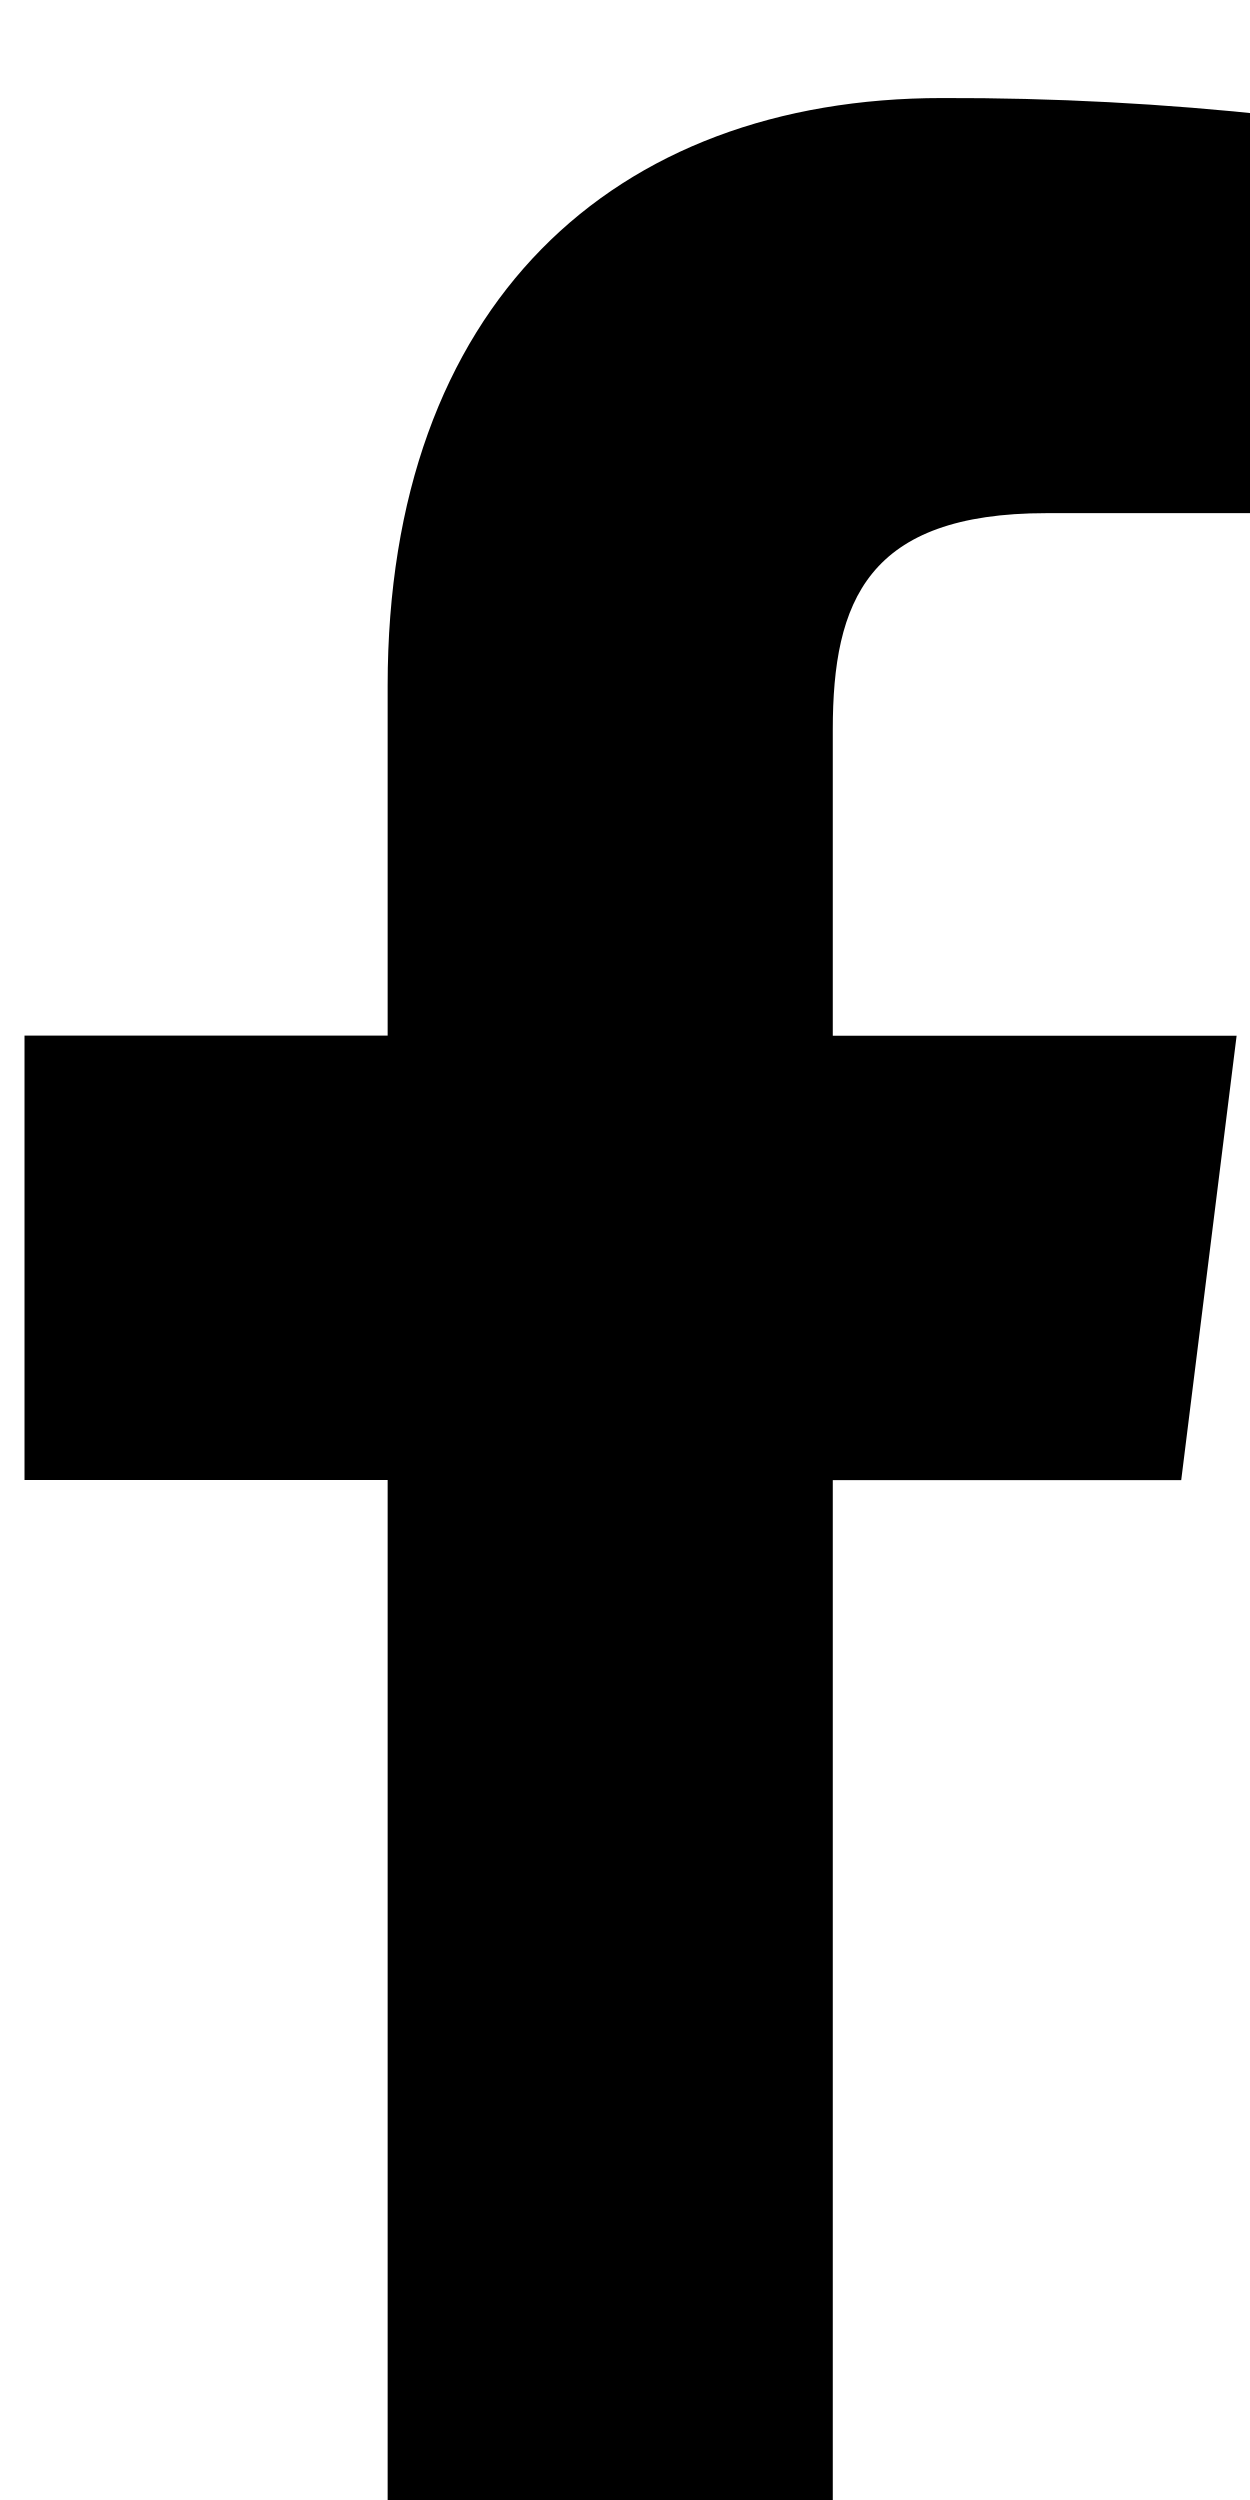
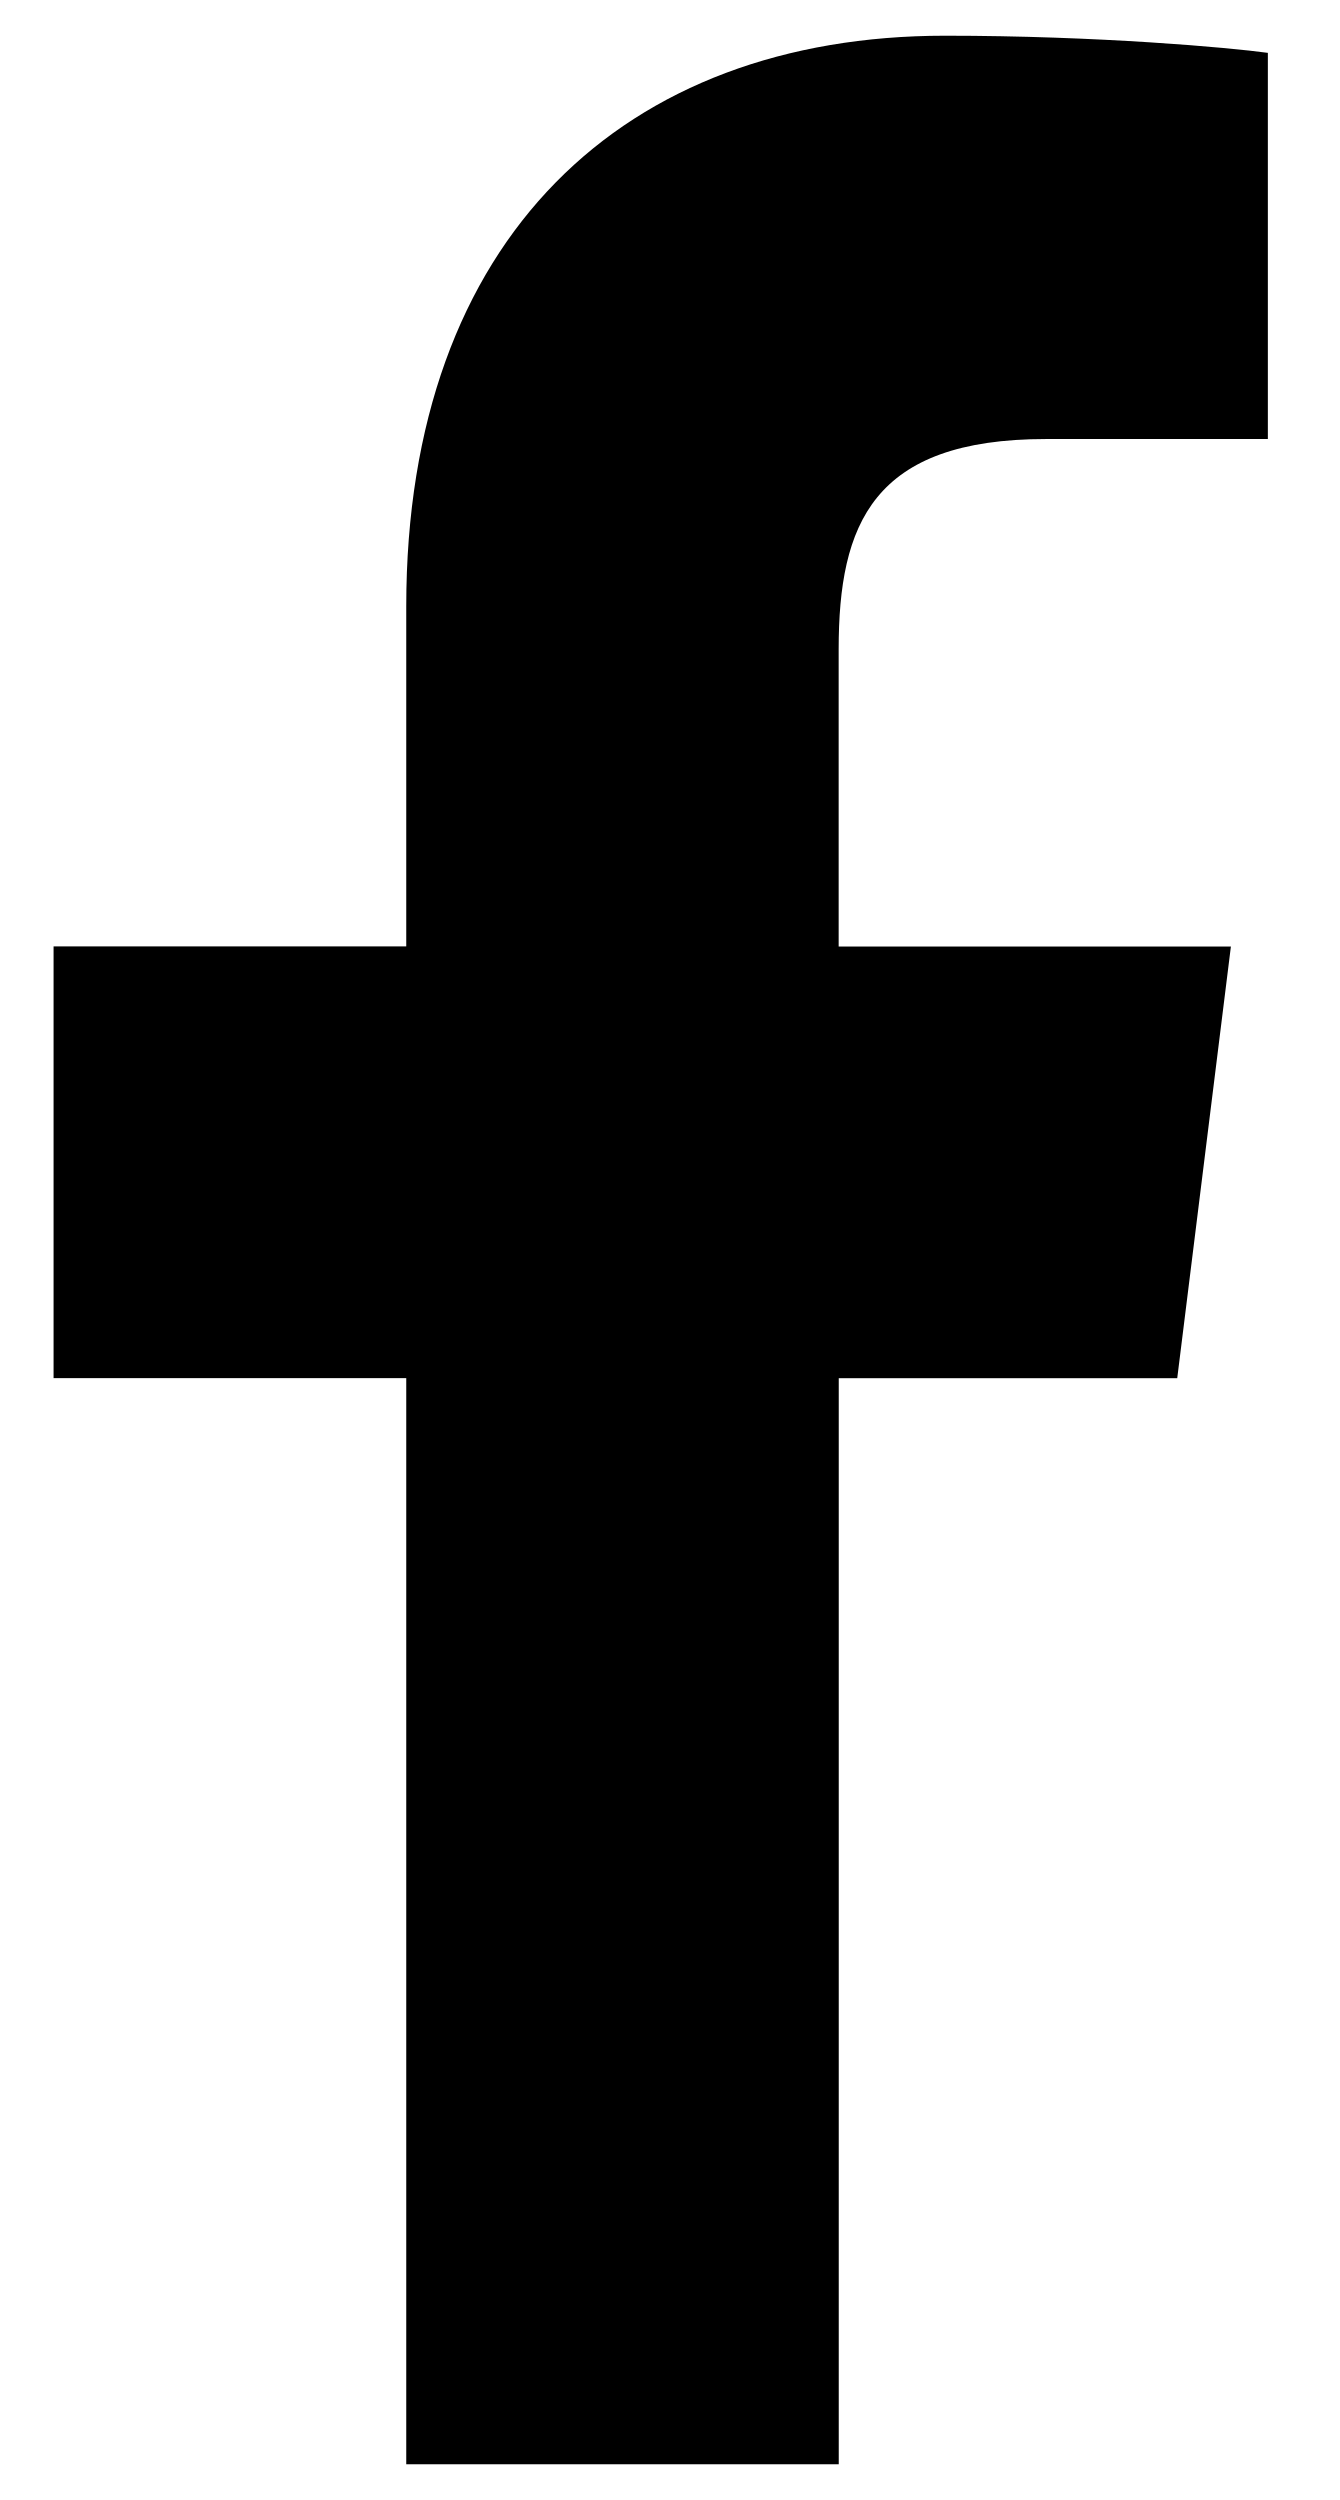
- <svg xmlns="http://www.w3.org/2000/svg">
-   <path d="M8.538 4.187H10.4V.943A24.401 24.401 0 007.687.8C5.002.8 3.163 2.489 3.163 5.593V8.45H.2v3.626h2.963V21.2h3.632v-9.123h2.843l.452-3.626H6.795V5.953c0-1.049.283-1.766 1.743-1.766z" />
+ <svg xmlns="http://www.w3.org/2000/svg" viewBox="0 0 15 28">
+   <path d="M11.717 4.917H14.2V0.592C13.772 0.533 12.298 0.4 10.583 0.4C7.003 0.4 4.55 2.652 4.55 6.791V10.6H0.6V15.435H4.55V27.6H9.394V15.436H13.185L13.786 10.601H9.393V7.271C9.394 5.873 9.77 4.917 11.717 4.917Z" />
</svg>
